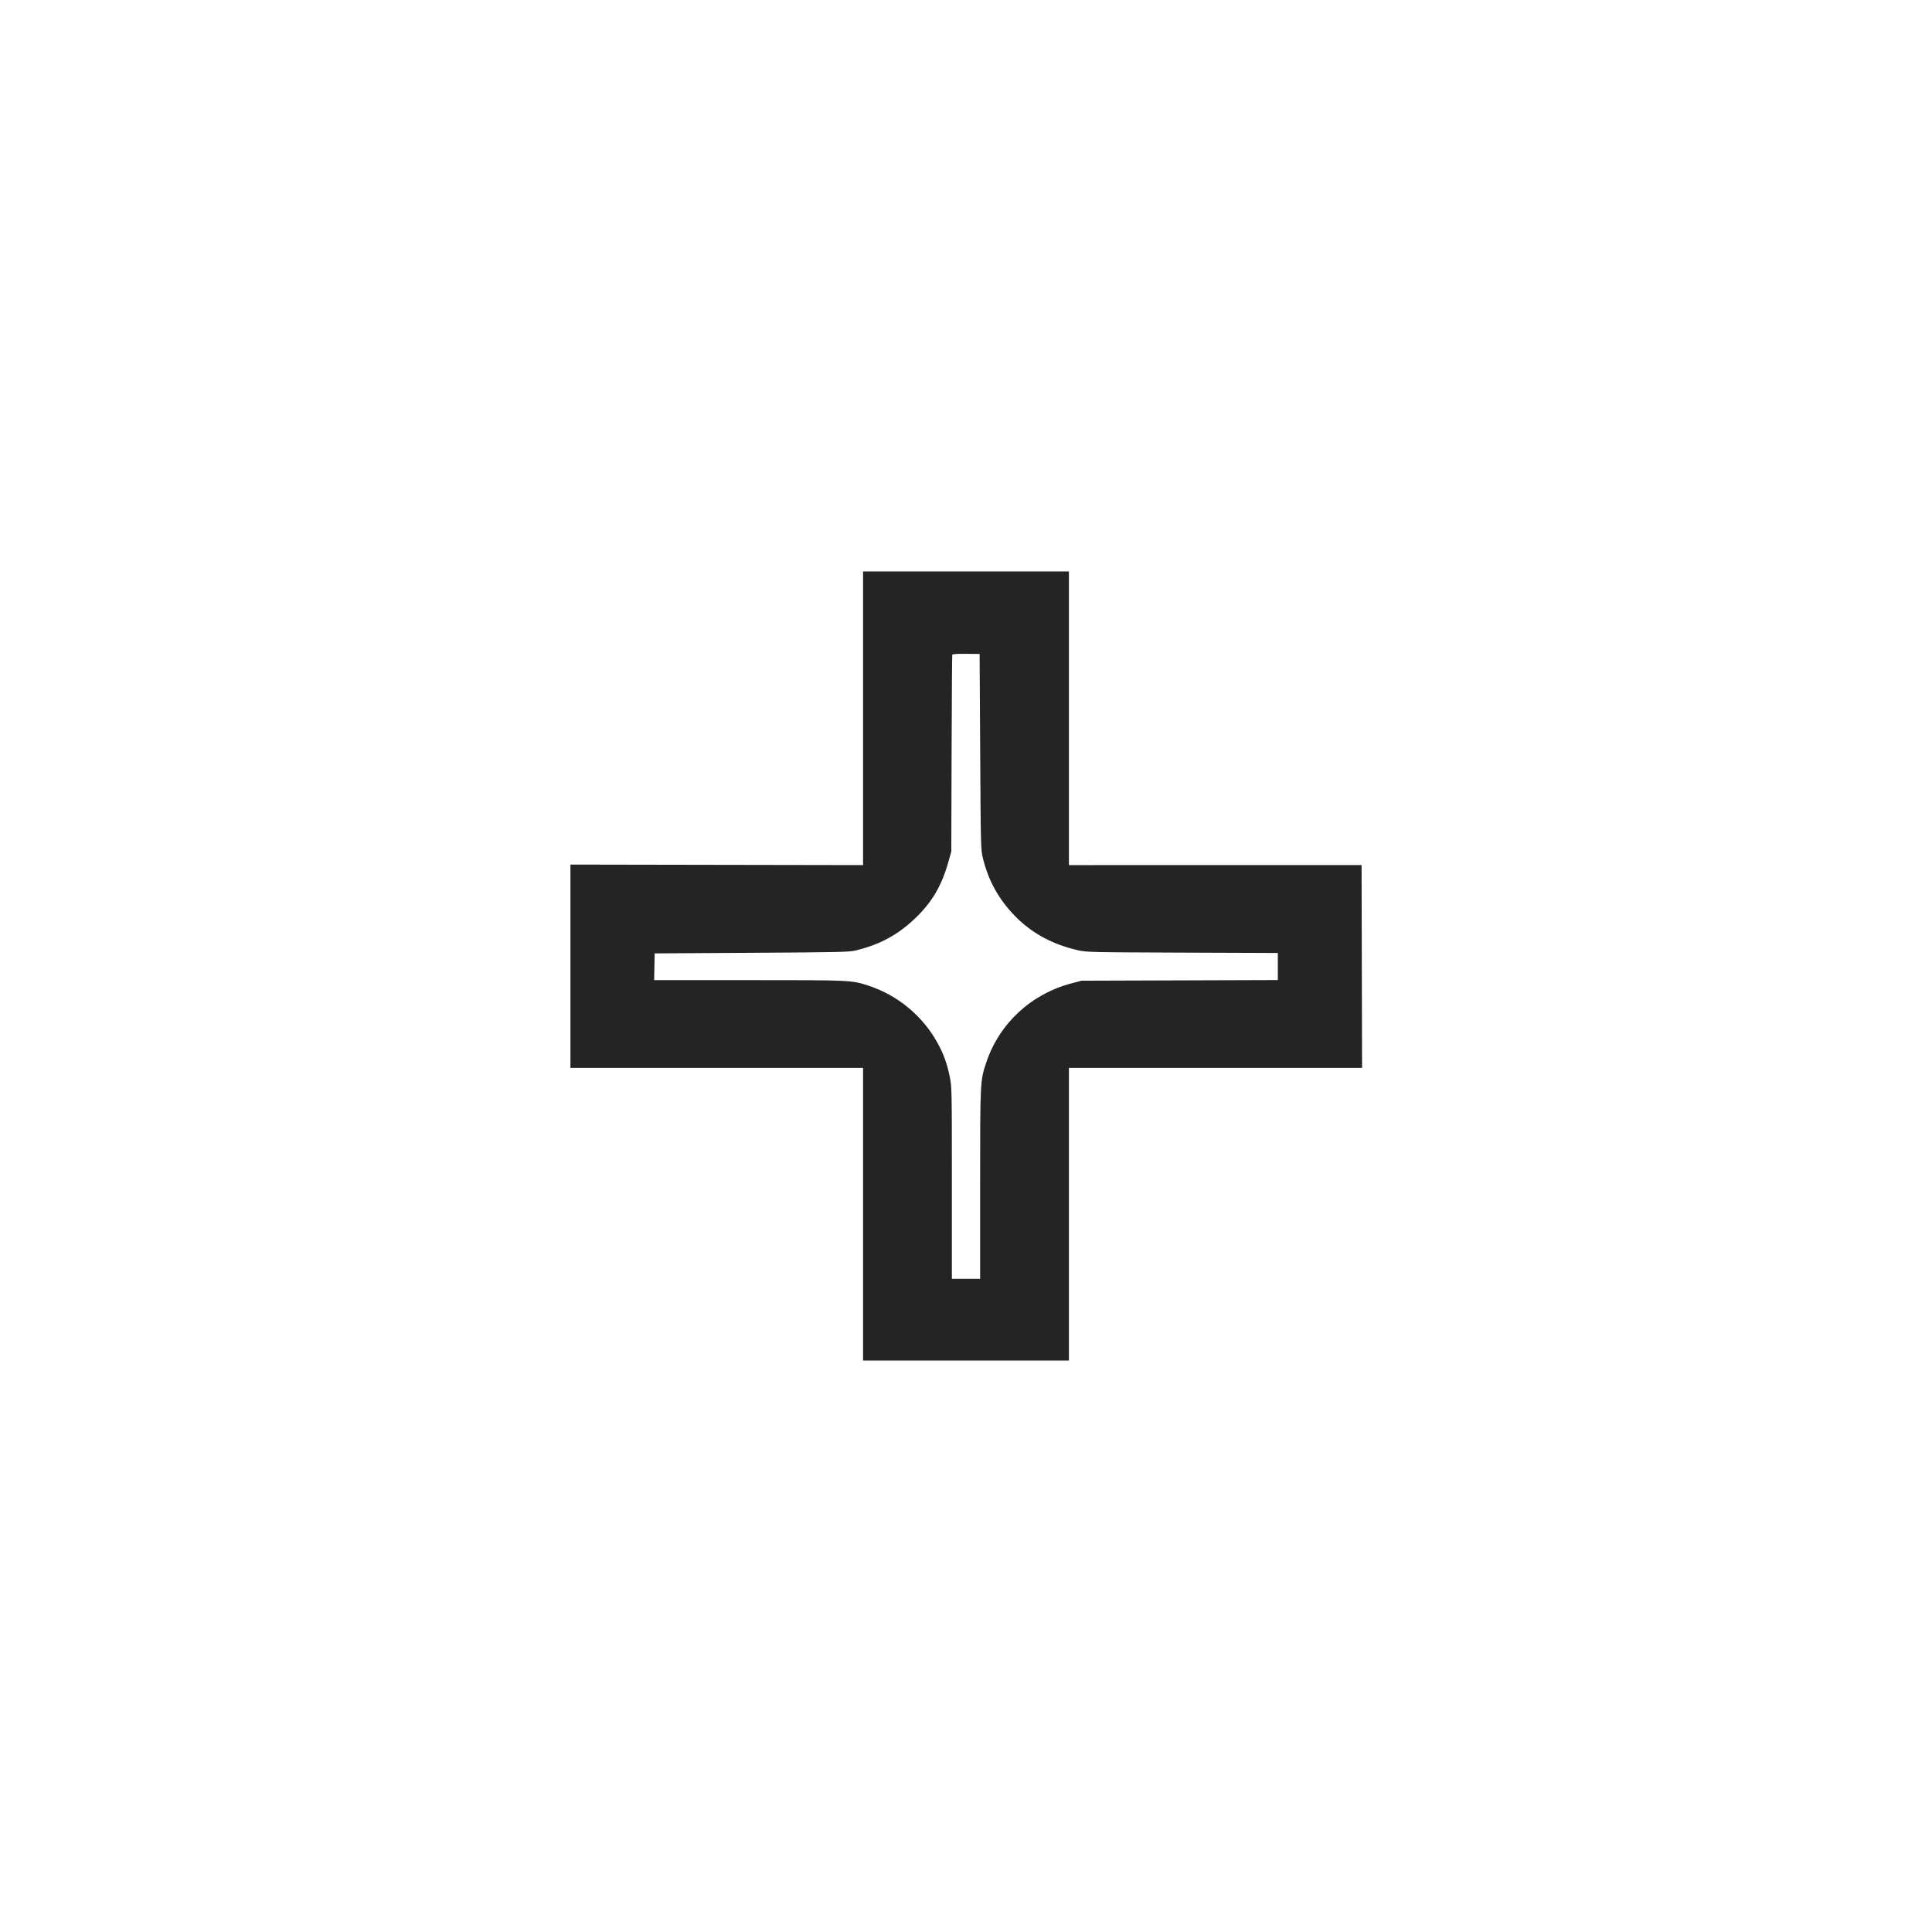
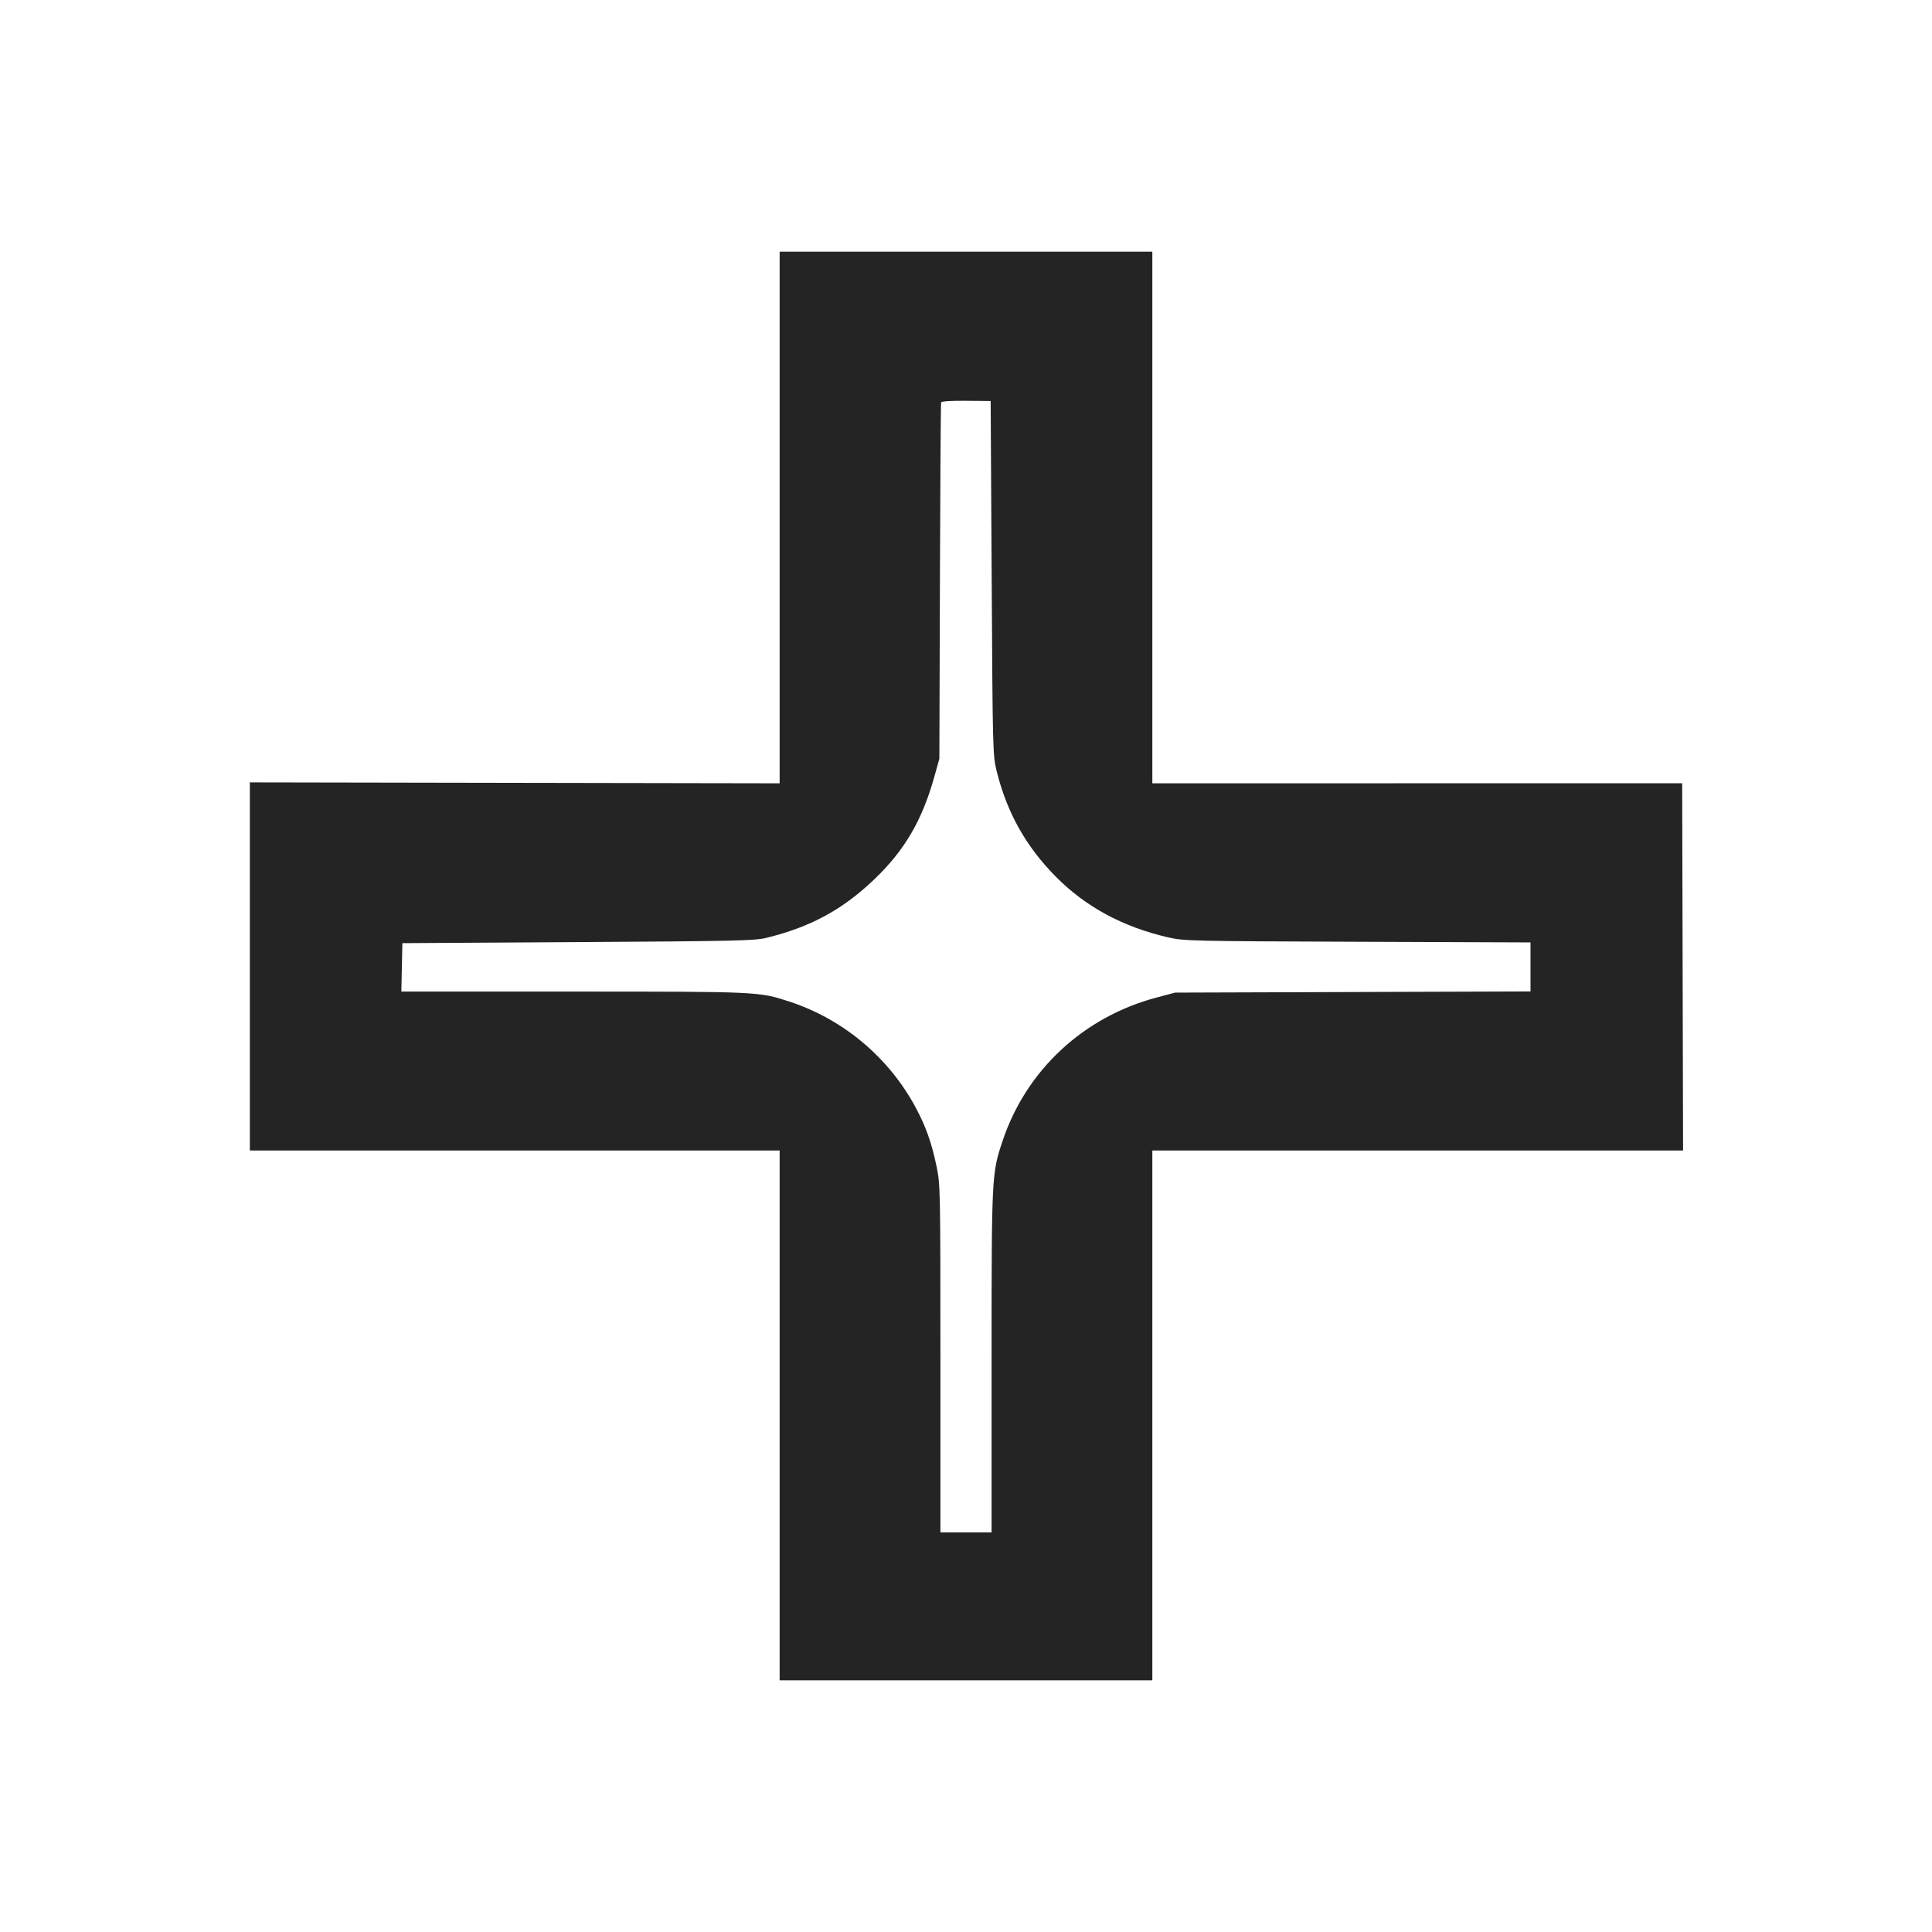
<svg xmlns="http://www.w3.org/2000/svg" width="1920" zoomAndPan="magnify" viewBox="0 0 1440 1440" height="1920" preserveAspectRatio="xMidYMid meet" version="1.0">
-   <path fill="#242424" d="M 643.281 535.359 L 643.281 644.797 L 534.227 644.605 L 425.168 644.41 L 425.168 795.965 L 643.281 795.965 L 643.281 1014.078 L 796.715 1014.078 L 796.715 795.965 L 1015.207 795.965 L 1015.023 720.367 L 1014.84 644.766 L 796.715 644.797 L 796.715 425.918 L 643.281 425.918 Z M 709.758 487.969 C 709.609 488.383 709.387 521.551 709.262 561.676 L 709.039 634.633 L 707.031 641.852 C 701.988 660 694.801 672.312 682.227 684.344 C 669.152 696.852 655.832 704.055 637.641 708.457 C 632.953 709.594 624.496 709.777 560.172 710.164 L 487.969 710.598 L 487.758 720.562 L 487.551 730.527 L 558.172 730.527 C 634.547 730.527 634.695 730.535 647.258 734.637 C 669.348 741.848 688.098 757.535 699.191 778.078 C 703.434 785.938 705.867 792.773 707.883 802.5 C 709.434 809.988 709.469 811.824 709.469 881.664 L 709.469 953.156 L 730.527 953.156 L 730.531 883.023 C 730.535 805.992 730.562 805.453 735.098 791.918 C 744.848 762.816 768.43 740.914 798.598 732.945 L 806.117 730.957 L 952.406 730.473 L 952.406 710.293 L 881.141 710.027 C 812.07 709.766 809.672 709.711 803.109 708.188 C 784.48 703.871 769.195 695.598 756.957 683.203 C 744.574 670.668 736.812 656.773 732.578 639.57 C 731.035 633.309 730.98 631.086 730.574 560.27 L 730.152 487.41 L 720.09 487.312 C 713.977 487.254 709.926 487.512 709.758 487.969 " fill-opacity="1" fill-rule="evenodd" />
+   <path fill="#242424" d="M 581.102 385.707 L 581.102 583.84 L 383.652 583.492 L 186.207 583.145 L 186.207 857.527 L 581.102 857.527 L 581.102 1252.422 L 858.887 1252.422 L 858.887 857.527 L 1254.465 857.527 L 1254.129 720.656 L 1253.797 583.785 L 1056.344 583.812 L 858.887 583.84 L 858.887 187.566 L 581.102 187.566 Z M 701.453 299.91 C 701.184 300.656 700.781 360.707 700.559 433.355 L 700.148 565.441 L 696.52 578.508 C 687.383 611.367 674.371 633.656 651.605 655.438 C 627.934 678.082 603.82 691.129 570.887 699.098 C 562.395 701.152 547.086 701.488 430.633 702.188 L 299.91 702.973 L 299.527 721.016 L 299.148 739.059 L 427.012 739.059 C 565.285 739.059 565.551 739.07 588.293 746.496 C 628.289 759.551 662.238 787.949 682.32 825.145 C 690.004 839.375 694.406 851.75 698.055 869.363 C 700.863 882.918 700.93 886.246 700.93 1012.68 L 700.93 1142.121 L 739.059 1142.121 L 739.062 1015.145 C 739.07 875.688 739.117 874.707 747.328 850.203 C 764.98 797.512 807.672 757.859 862.293 743.43 L 875.91 739.832 L 1140.762 738.957 L 1140.762 702.422 L 1011.738 701.938 C 886.684 701.469 882.34 701.367 870.465 698.613 C 836.738 690.797 809.062 675.816 786.906 653.379 C 764.488 630.684 750.434 605.523 742.766 574.379 C 739.977 563.043 739.875 559.02 739.137 430.805 L 738.379 298.895 L 720.16 298.723 C 709.09 298.613 701.754 299.082 701.453 299.91 " fill-opacity="1" fill-rule="evenodd" />
</svg>
